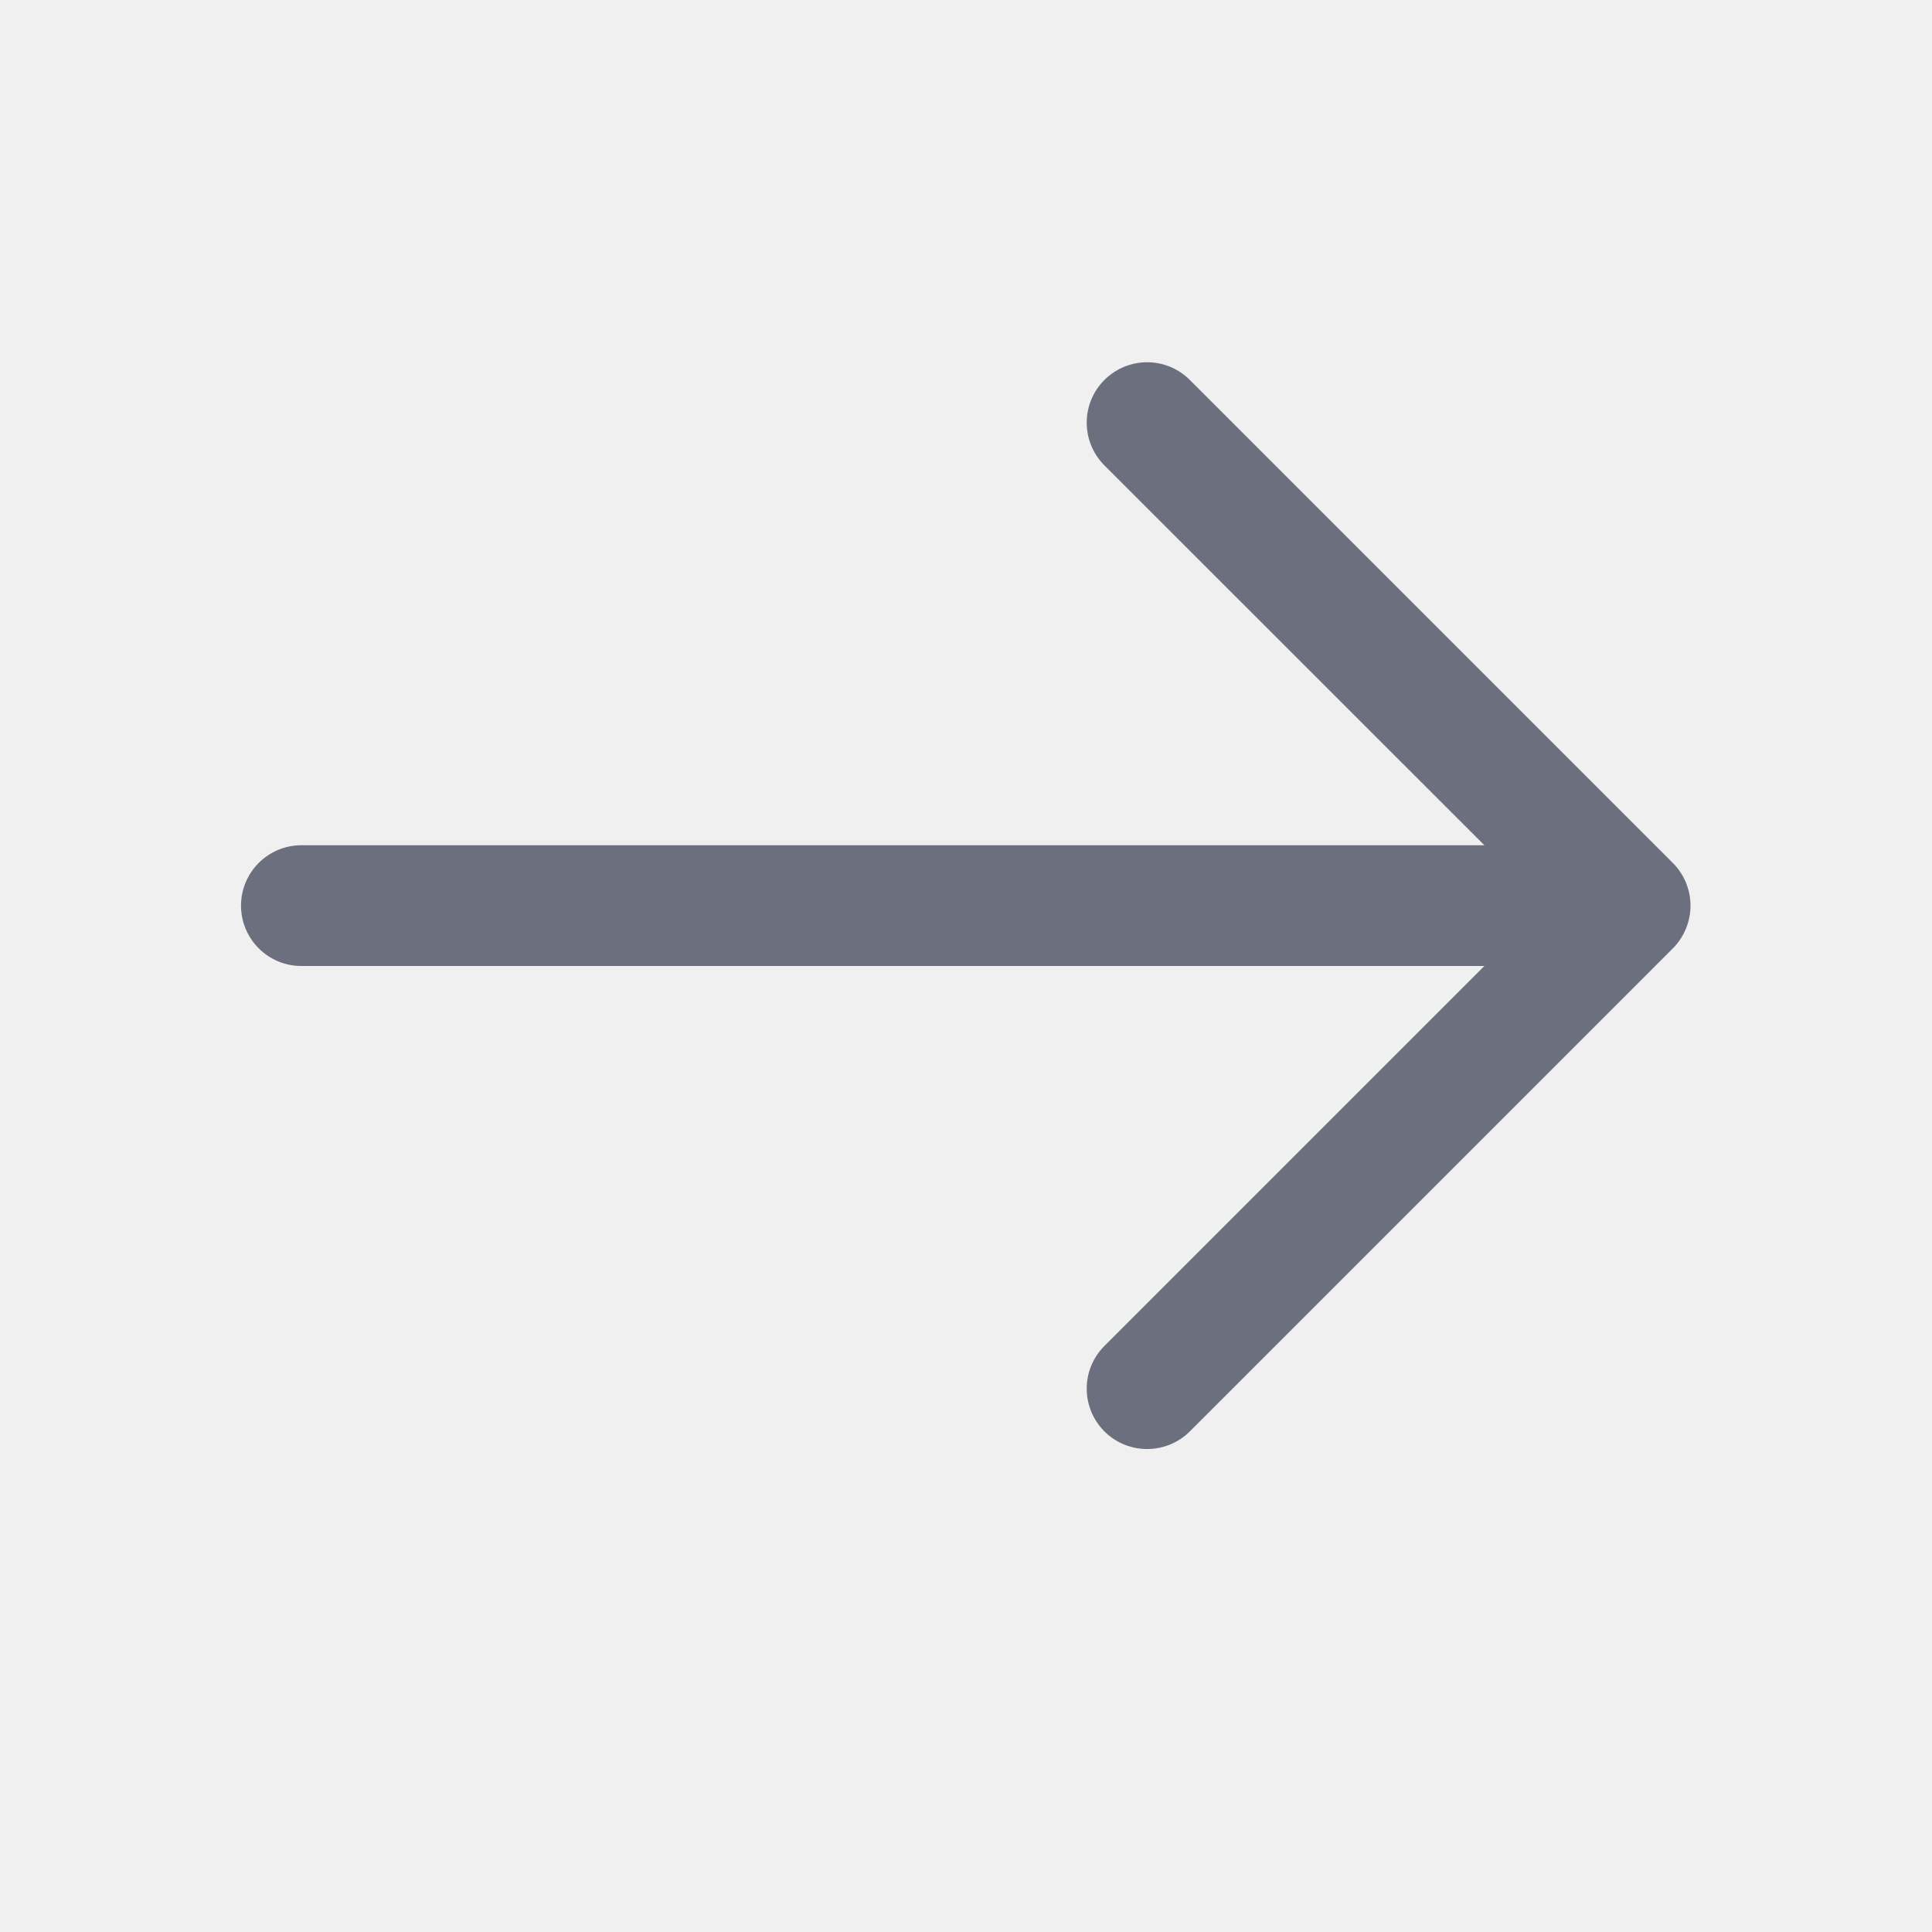
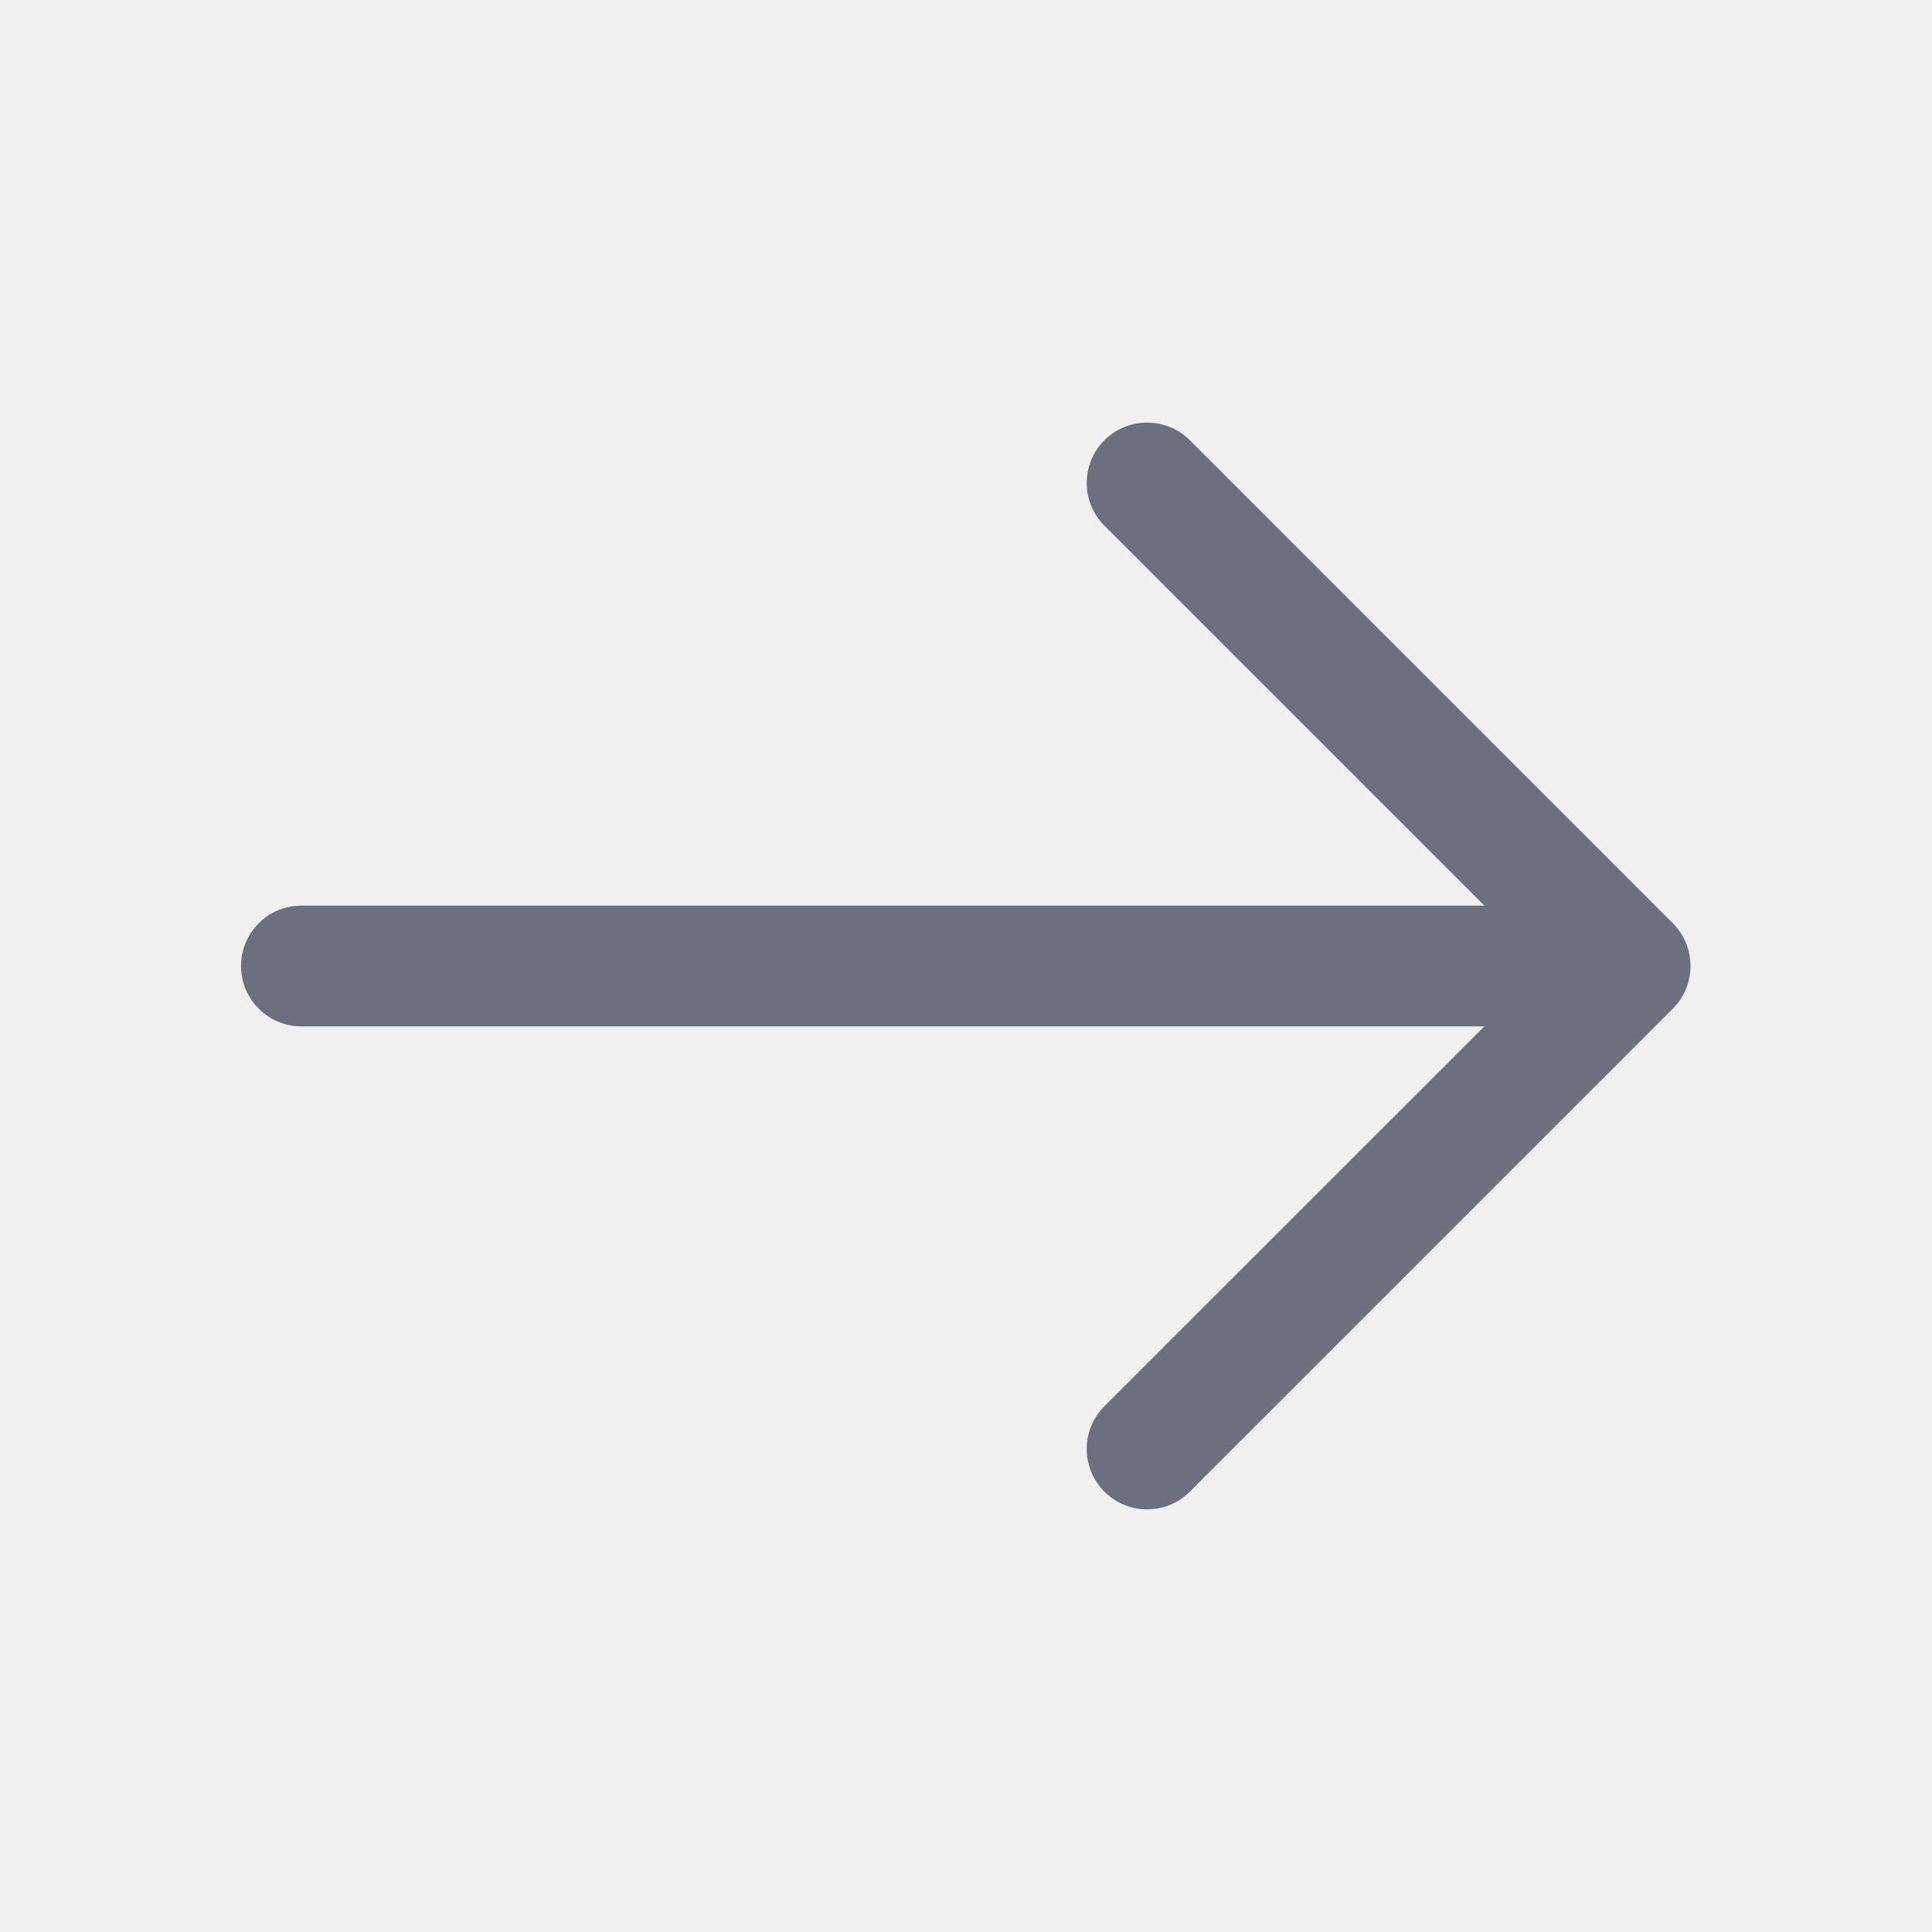
<svg xmlns="http://www.w3.org/2000/svg" width="16" height="16" viewBox="0 0 16 16" fill="none">
-   <g clip-path="url(#clip0_7652_20356)">
-     <path d="M9.146 11.854C9.342 12.049 9.658 12.049 9.854 11.854L13.854 7.854C13.947 7.76 14 7.633 14 7.5C14 7.367 13.947 7.24 13.854 7.147L9.854 3.147C9.658 2.951 9.342 2.951 9.146 3.147C8.951 3.342 8.951 3.658 9.146 3.854L12.293 7L2.496 7C2.22 7 1.996 7.224 1.996 7.5C1.996 7.776 2.22 8 2.496 8L12.293 8L9.146 11.147C8.951 11.342 8.951 11.658 9.146 11.854Z" fill="#6C707E" />
-   </g>
-   <defs>
-     <clipPath id="clip0_7652_20356">
-       <rect width="16" height="16" fill="white" />
-     </clipPath>
-   </defs>
+   <path d="M9.146 12.353C9.342 12.549 9.658 12.549 9.854 12.353L13.854 8.353C13.947 8.26 14 8.133 14 8C14 7.867 13.947 7.74 13.854 7.646L9.854 3.646C9.658 3.451 9.342 3.451 9.146 3.646C8.951 3.842 8.951 4.158 9.146 4.353L12.293 7.5H2.496C2.22 7.5 1.996 7.724 1.996 8C1.996 8.276 2.22 8.5 2.496 8.5H12.293L9.146 11.646C8.951 11.842 8.951 12.158 9.146 12.353Z" fill="#6C707E" />
</svg>
